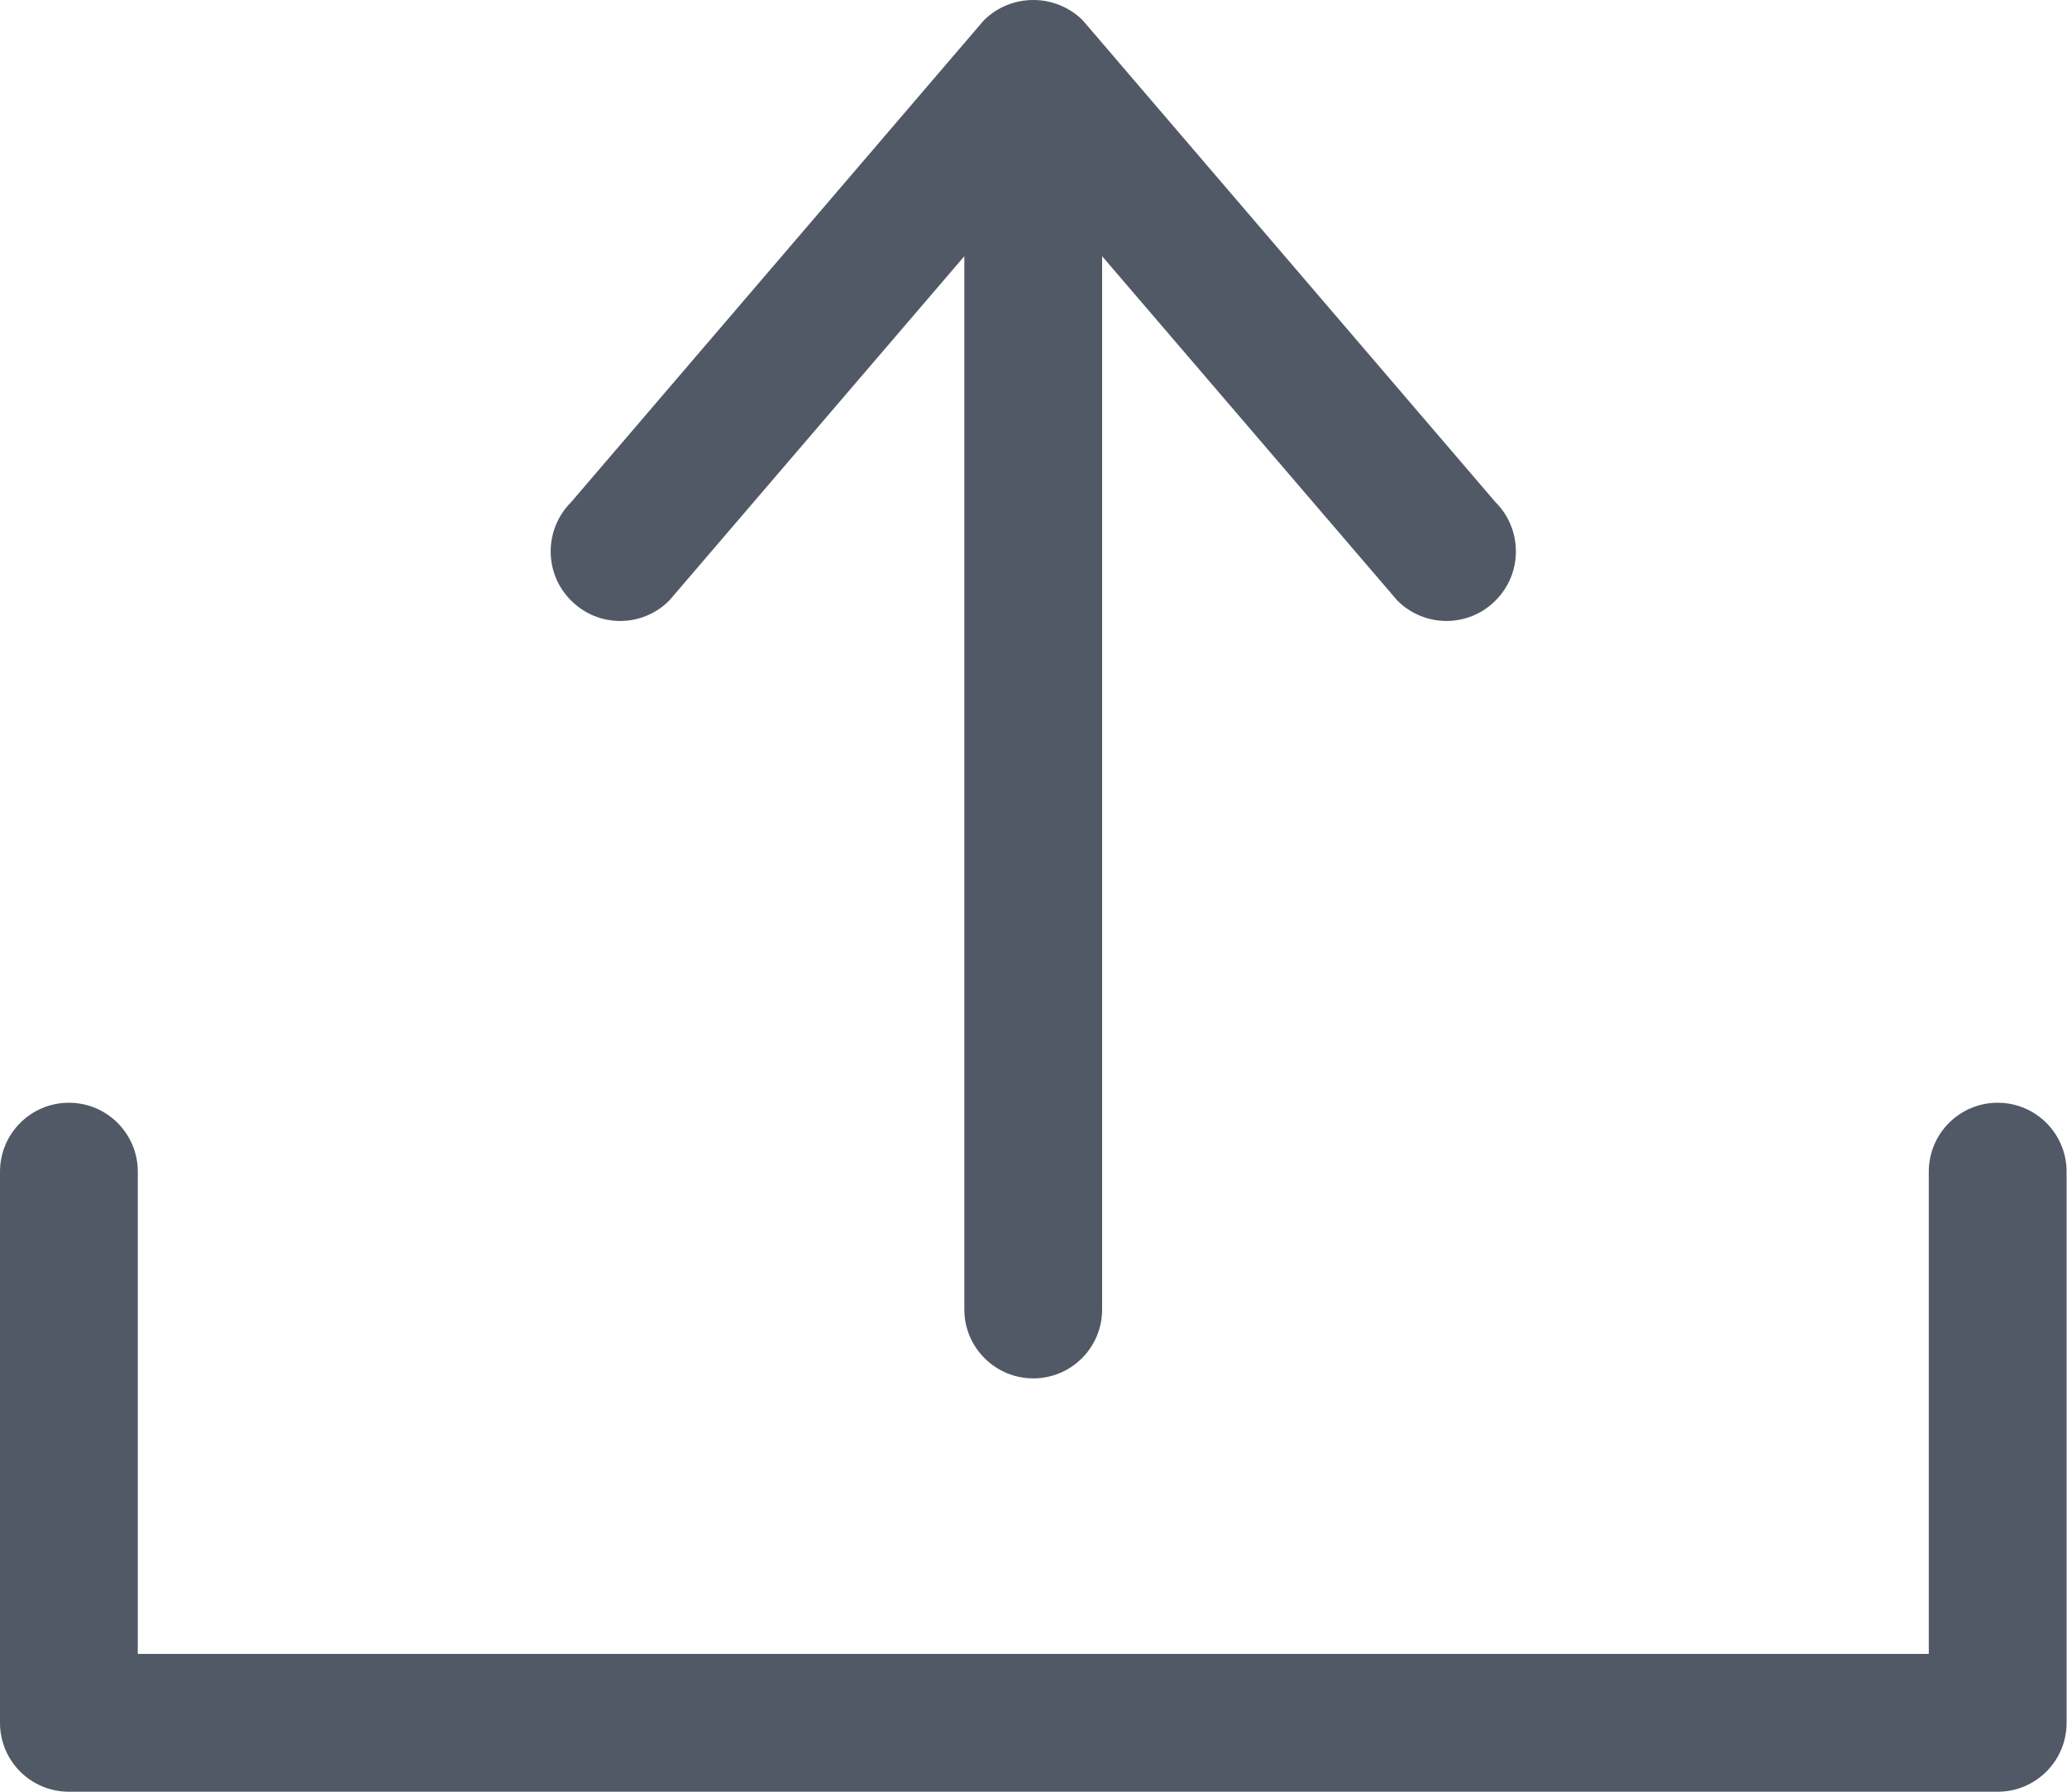
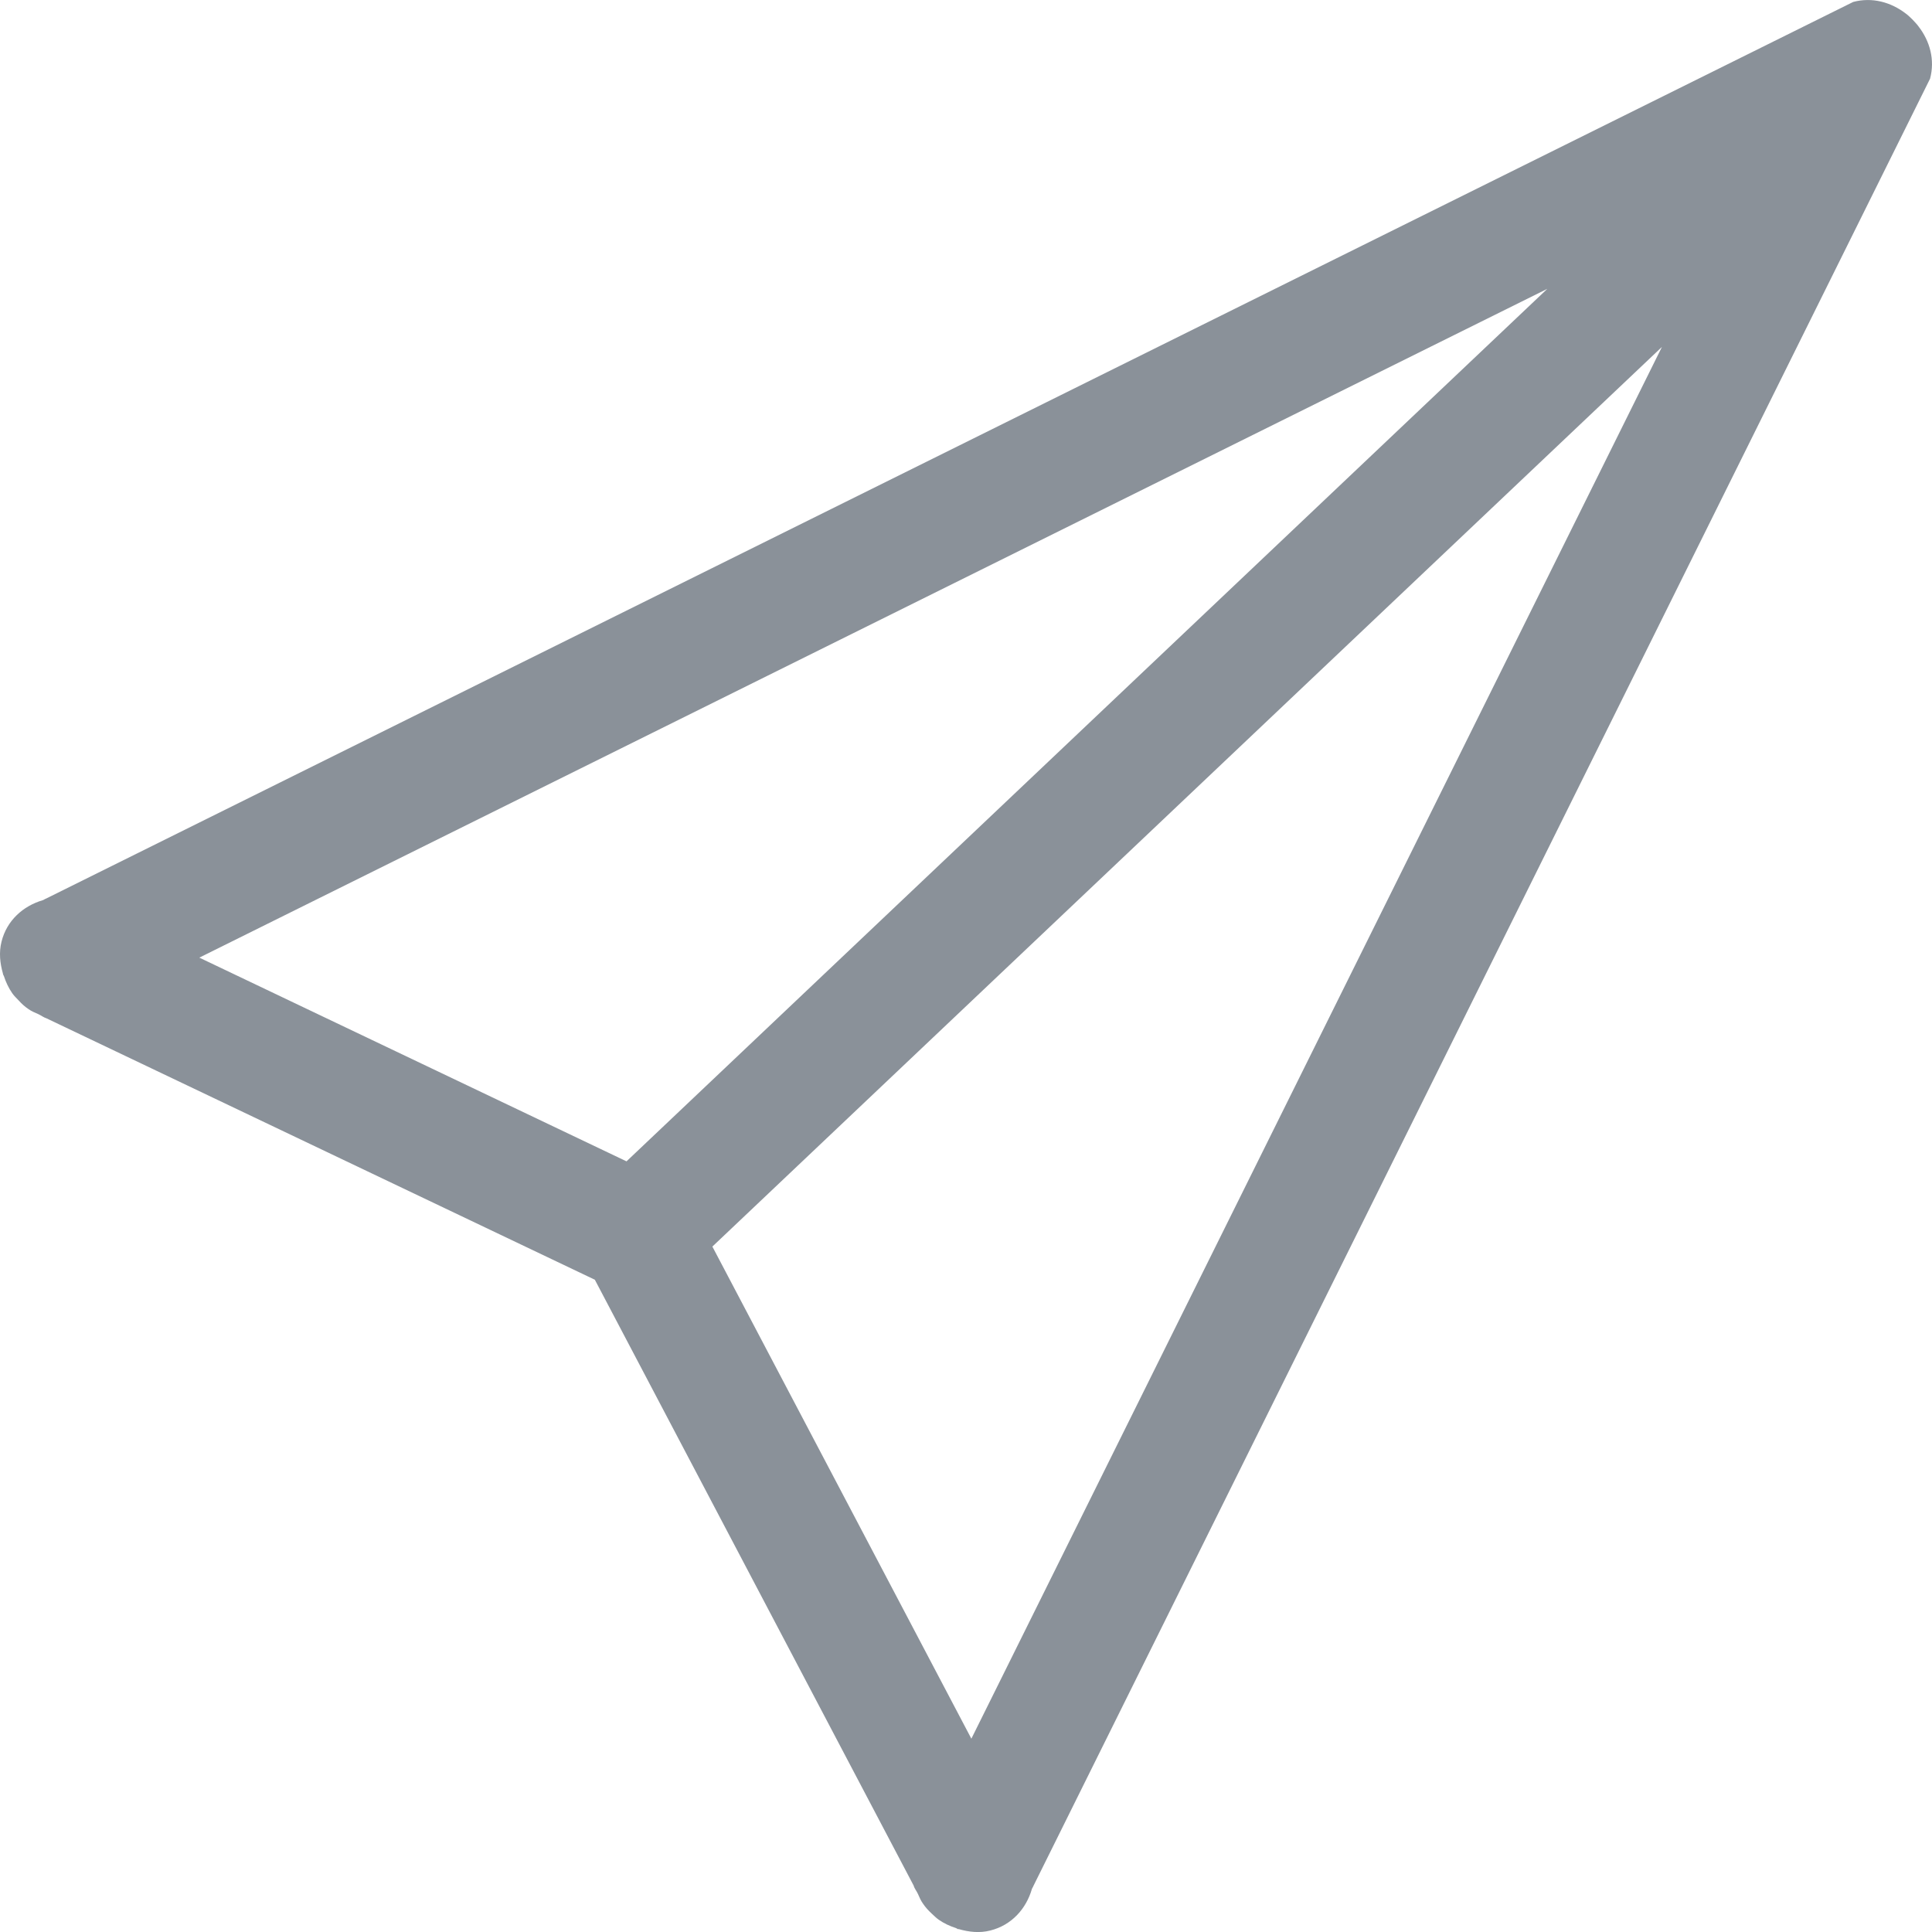
- <svg xmlns="http://www.w3.org/2000/svg" width="15px" height="13px" viewBox="0 0 15 13" version="1.1">
+ <svg xmlns="http://www.w3.org/2000/svg" width="18px" height="18px" viewBox="0 0 18 18" version="1.1">
  <defs />
-   <g id="Page-3" stroke="none" stroke-width="1" fill="none" fill-rule="evenodd">
-     <g id="White-Copy-9" transform="translate(-1137, -586)" fill="#525966">
-       <g id="Group-14" transform="translate(1137, 572)">
-         <path d="M4.857,18.357 L6.998,15.859 L6.998,23.501 C6.998,23.777 7.223,24.001 7.498,24.001 C7.775,24.001 7.998,23.777 7.998,23.501 L7.998,15.859 L10.14,18.357 C10.337,18.555 10.657,18.555 10.853,18.357 C11.05,18.161 11.05,17.841 10.853,17.644 L7.857,14.147 C7.758,14.049 7.628,14 7.499,14 C7.369,14 7.239,14.049 7.14,14.147 L4.144,17.644 C3.947,17.841 3.947,18.161 4.144,18.357 C4.341,18.555 4.66,18.555 4.857,18.357 M14.497,22.001 C14.221,22.001 13.997,22.225 13.997,22.501 L13.997,26 L1,26 L1,22.501 C1,22.225 0.776,22.001 0.5,22.001 C0.224,22.001 0,22.225 0,22.501 L0,26.5 C0,26.777 0.224,27 0.5,27 L14.497,27 C14.773,27 14.997,26.777 14.997,26.5 L14.997,22.501 C14.997,22.225 14.773,22.001 14.497,22.001" id="share-icon" />
+   <g id="2.1.1-View" stroke="none" stroke-width="1" fill="none" fill-rule="evenodd">
+     <g transform="translate(-1164, -629)" id="Page-actions" fill="#8A9199">
+       <g transform="translate(1134, 566)">
+         <path d="M35.837,73.82 L31.857,71.922 L44.416,65.691 L35.837,73.82 Z M39.05,79.199 L36.637,74.614 L45.484,66.232 L39.05,79.199 Z M47.875,63.247 C47.858,63.223 47.838,63.204 47.818,63.182 C47.797,63.162 47.778,63.142 47.754,63.125 C47.618,63.021 47.444,62.971 47.266,63.018 L30.427,71.373 C30.416,71.376 30.409,71.384 30.398,71.387 C30.216,71.441 30.063,71.575 30.014,71.774 C29.989,71.875 30,71.974 30.027,72.069 C30.028,72.072 30.027,72.073 30.028,72.076 C30.029,72.082 30.034,72.087 30.036,72.093 C30.055,72.151 30.08,72.205 30.115,72.255 C30.132,72.279 30.153,72.299 30.173,72.32 C30.201,72.351 30.23,72.378 30.266,72.402 C30.294,72.422 30.326,72.435 30.358,72.449 C30.384,72.461 30.406,72.479 30.434,72.488 L35.542,74.923 L38.512,80.567 C38.52,80.596 38.54,80.618 38.552,80.645 C38.566,80.676 38.578,80.706 38.598,80.734 C38.622,80.77 38.65,80.8 38.681,80.829 C38.702,80.848 38.721,80.868 38.745,80.885 C38.795,80.92 38.849,80.945 38.908,80.964 C38.914,80.966 38.918,80.971 38.924,80.973 C38.927,80.973 38.929,80.973 38.932,80.973 C39.027,81 39.126,81.012 39.227,80.986 C39.426,80.936 39.561,80.783 39.614,80.599 C39.617,80.59 39.624,80.583 39.627,80.573 L47.982,63.733 C48.029,63.557 47.98,63.383 47.875,63.247 L47.875,63.247 Z" id="share-icon" />
      </g>
    </g>
  </g>
</svg>
